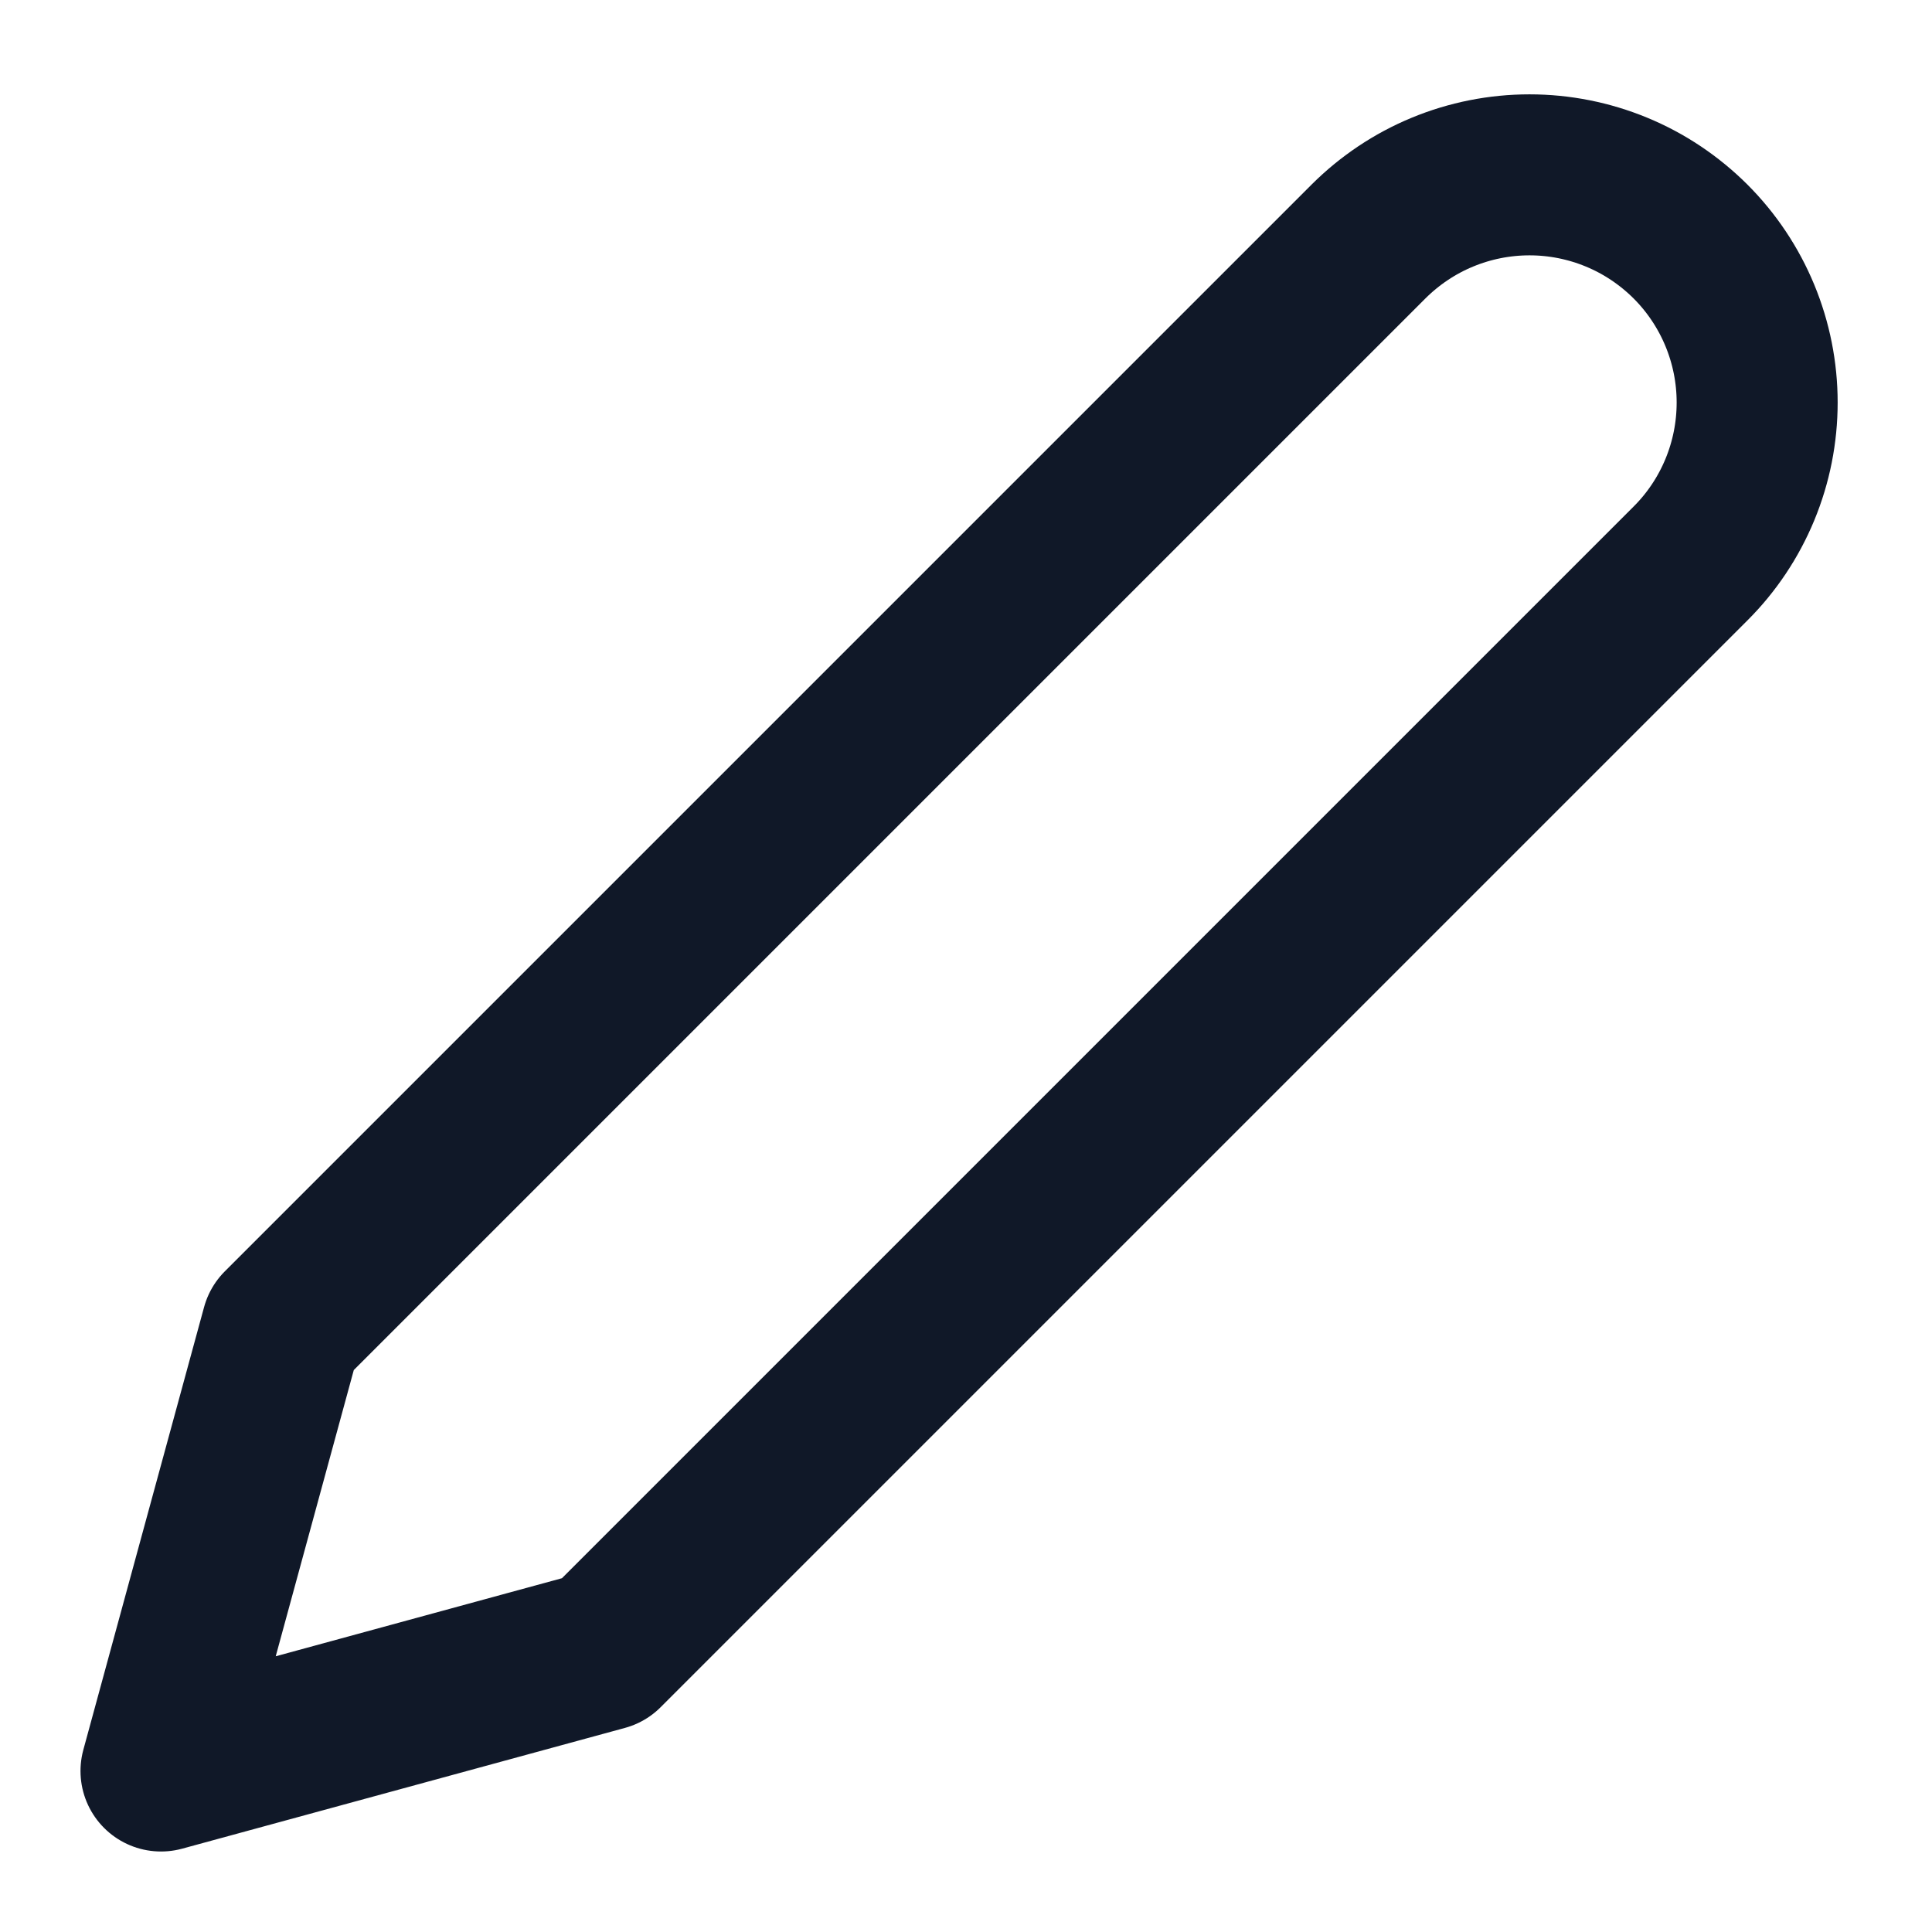
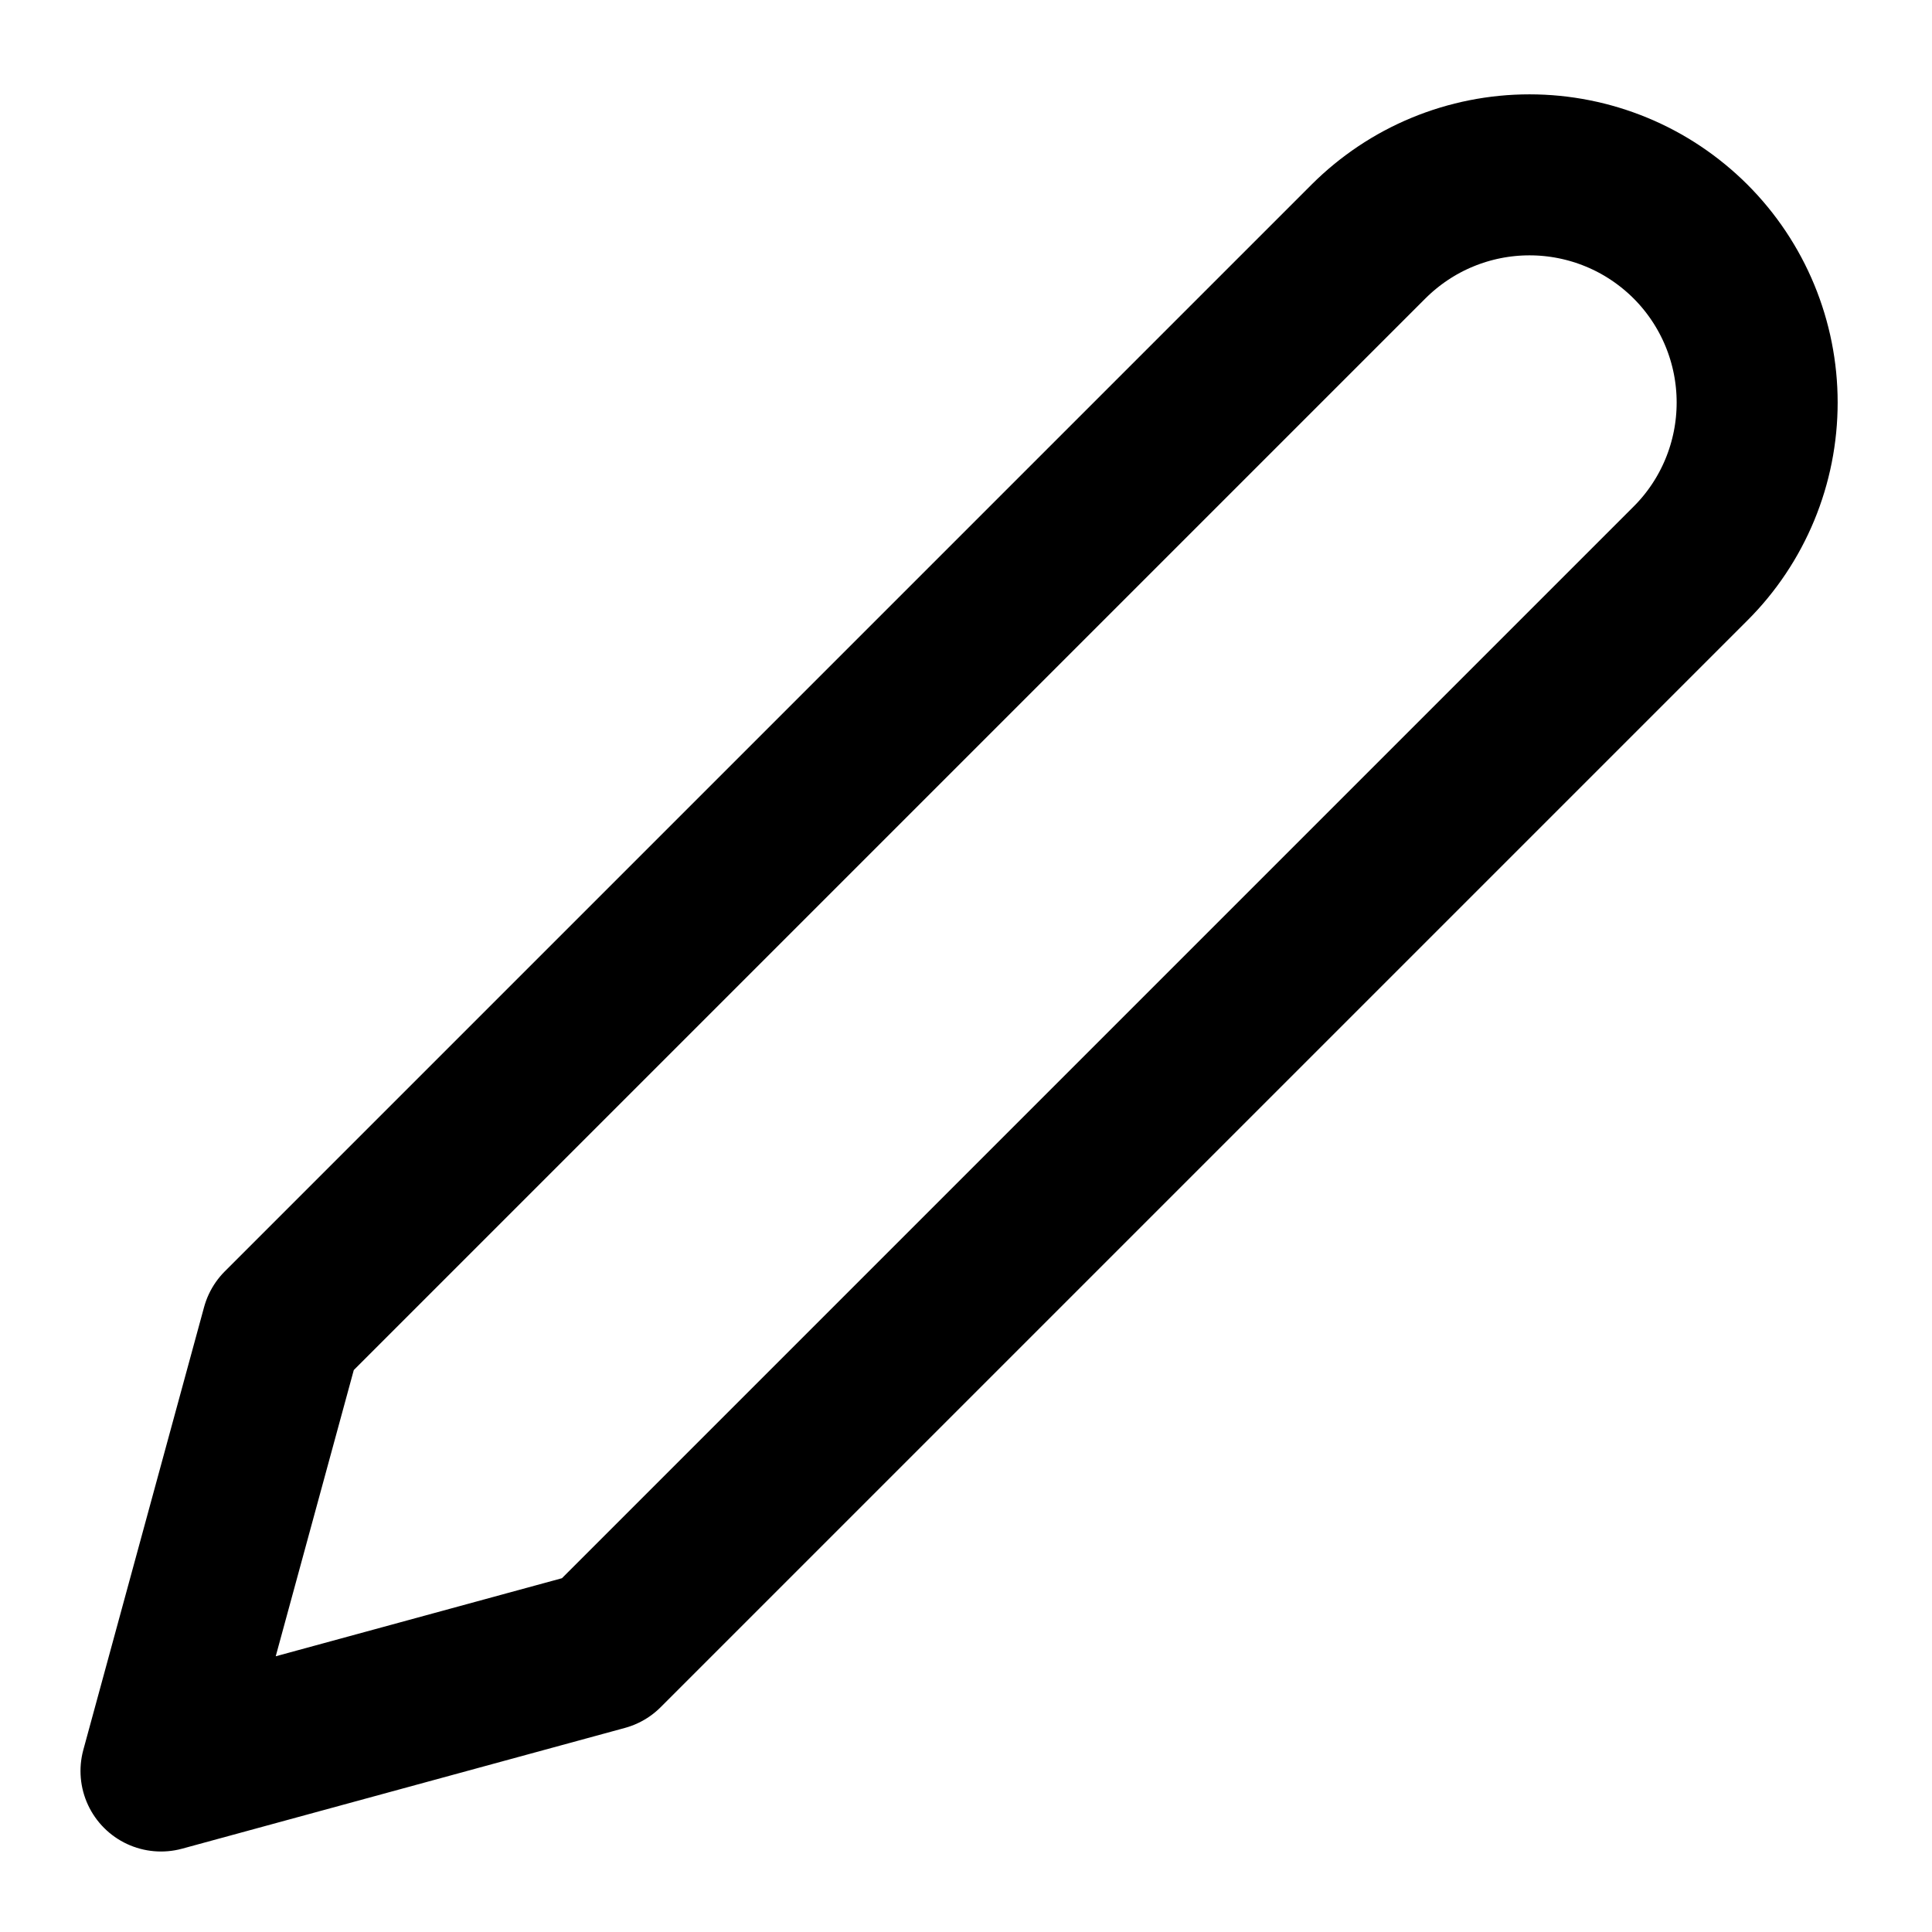
<svg xmlns="http://www.w3.org/2000/svg" width="24" height="24" viewBox="0 0 24 24" fill="none">
-   <path d="M17 3C17.263 2.738 17.574 2.529 17.918 2.387C18.261 2.245 18.629 2.172 19 2.172C19.371 2.172 19.739 2.245 20.082 2.387C20.426 2.529 20.737 2.738 21 3C21.263 3.263 21.471 3.575 21.613 3.918C21.755 4.261 21.828 4.629 21.828 5C21.828 5.372 21.755 5.74 21.613 6.083C21.471 6.426 21.263 6.738 21 7L7.5 20.5L2 22L3.5 16.5L17 3Z" stroke="#101828" stroke-width="2" stroke-linecap="round" stroke-linejoin="round" />
+   <path d="M17 3C17.263 2.738 17.574 2.529 17.918 2.387C18.261 2.245 18.629 2.172 19 2.172C19.371 2.172 19.739 2.245 20.082 2.387C20.426 2.529 20.737 2.738 21 3C21.263 3.263 21.471 3.575 21.613 3.918C21.755 4.261 21.828 4.629 21.828 5C21.828 5.372 21.755 5.74 21.613 6.083C21.471 6.426 21.263 6.738 21 7L7.5 20.5L2 22L3.5 16.5L17 3Z" stroke="currentColor" stroke-width="2" stroke-linecap="round" stroke-linejoin="round" />
</svg>
